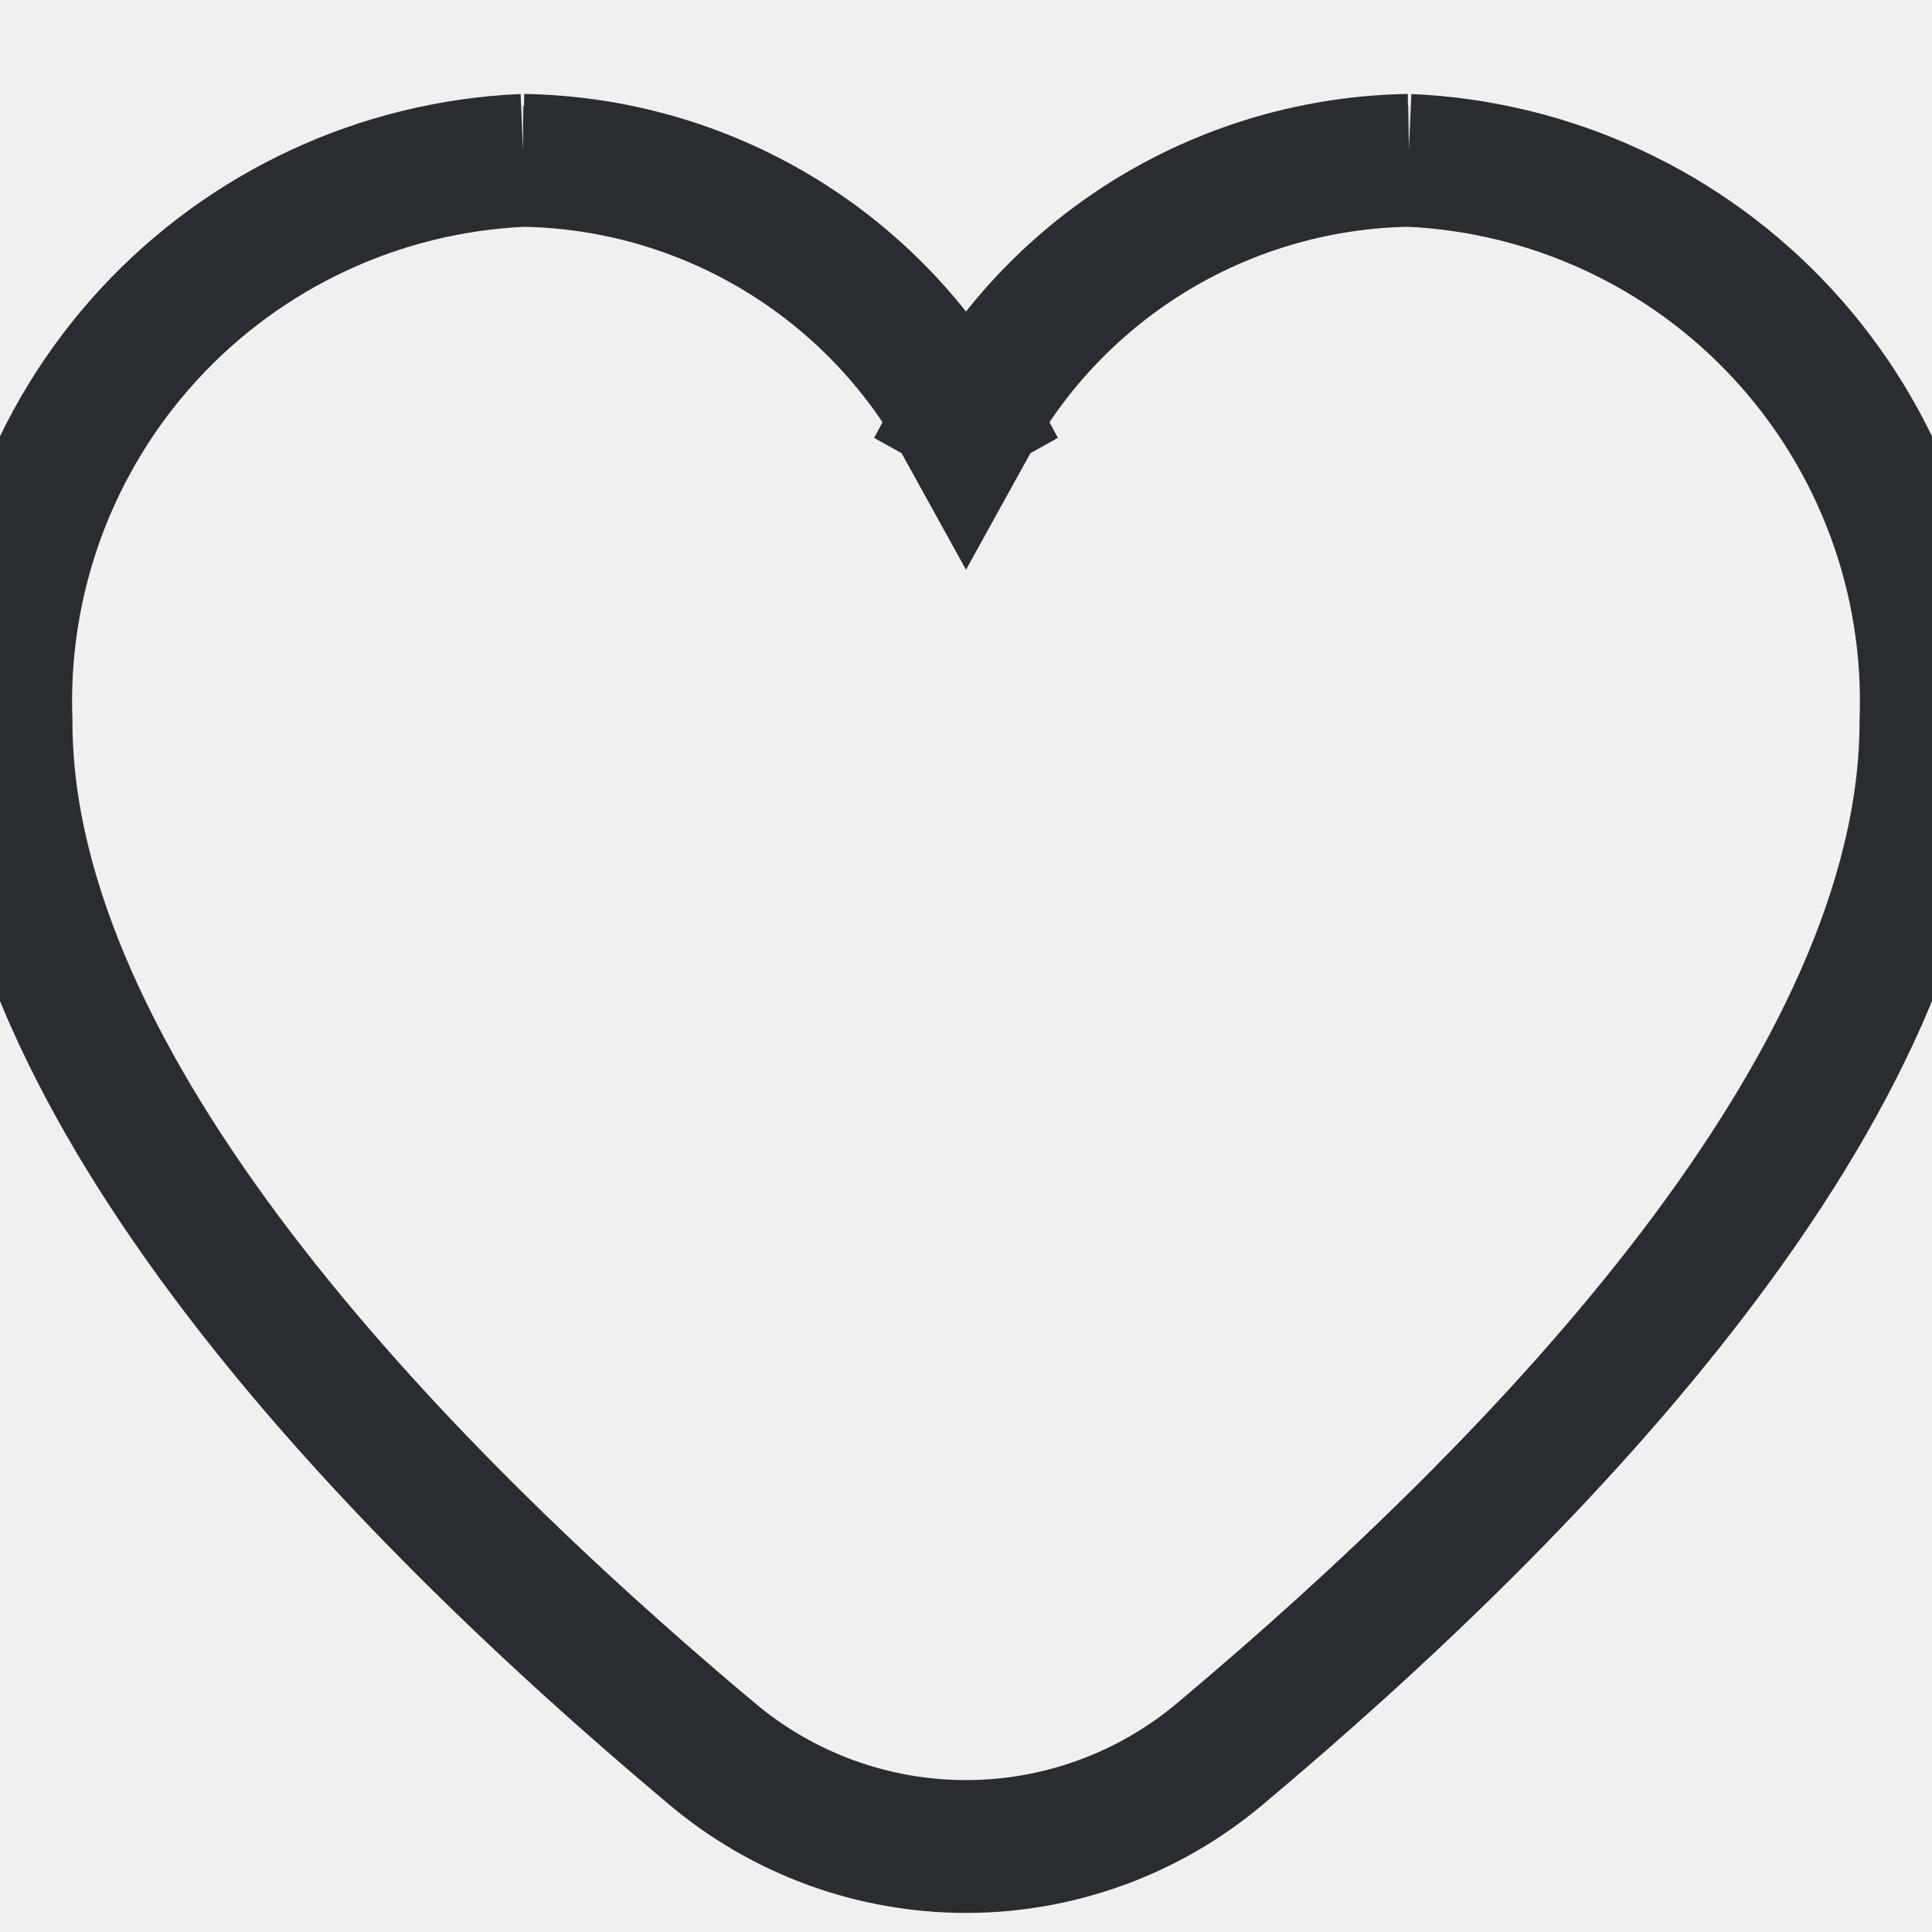
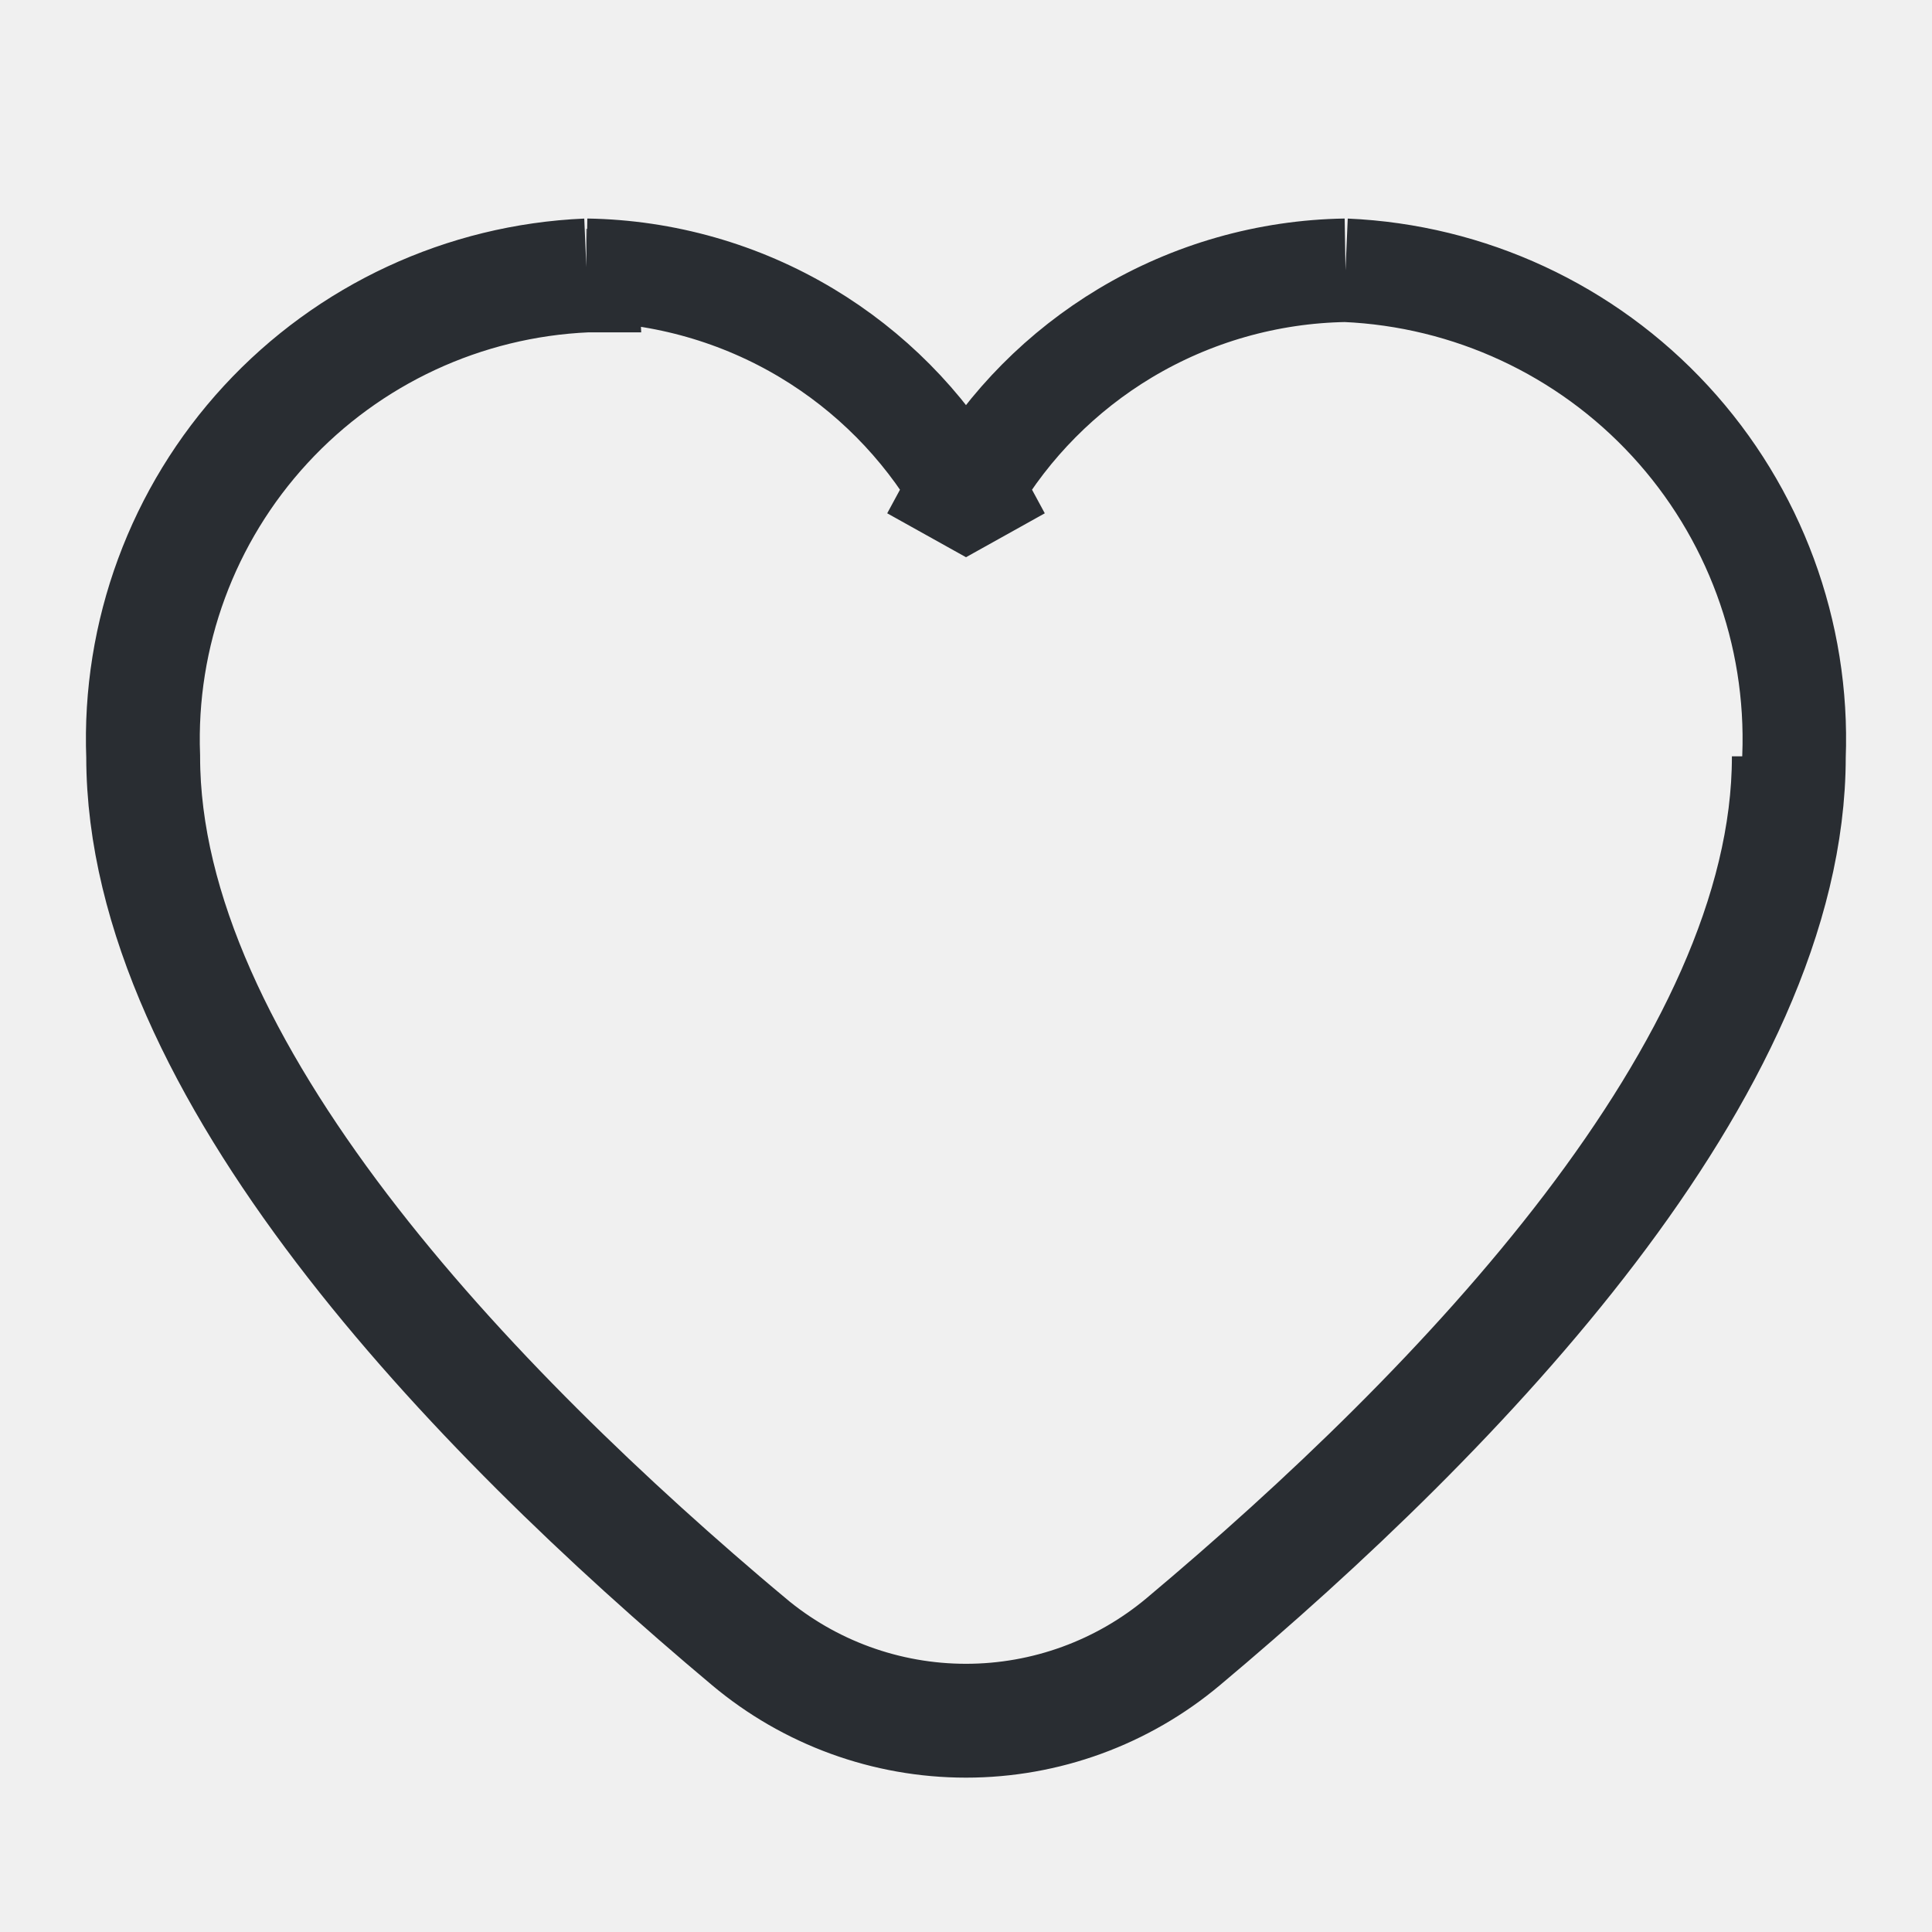
- <svg xmlns="http://www.w3.org/2000/svg" width="24" height="24" viewBox="0 0 24 24" fill="none">
-   <g clip-path="url(#clip0_6120_25)">
-     <path d="M6.5 1.917C4.705 1.995 3.014 2.78 1.796 4.101C0.578 5.422 -0.068 7.172 4.06709e-06 8.967C4.06709e-06 13.514 4.786 18.48 8.8 21.847C9.696 22.6 10.829 23.013 12 23.013C13.171 23.013 14.304 22.6 15.2 21.847C19.214 18.48 24 13.514 24 8.967C24.068 7.172 23.422 5.422 22.204 4.101C20.986 2.78 19.295 1.995 17.5 1.917M6.5 1.917L6.498 2.067C6.499 2.067 6.501 2.067 6.502 2.067M6.5 1.917L6.507 2.067C6.505 2.067 6.504 2.067 6.502 2.067M6.5 1.917C7.626 1.935 8.728 2.249 9.693 2.828C10.609 3.378 11.372 4.147 11.913 5.065C11.898 5.091 11.883 5.118 11.869 5.144L12 5.217L12.131 5.144C12.117 5.118 12.102 5.091 12.087 5.065C12.628 4.147 13.391 3.378 14.307 2.828C15.273 2.249 16.374 1.935 17.5 1.917M6.502 2.067C4.748 2.144 3.096 2.912 1.906 4.203C0.715 5.495 0.084 7.205 0.15 8.961L0.15 8.967H0.15C0.15 11.191 1.323 13.537 3.014 15.759C4.703 17.977 6.894 20.052 8.896 21.732L8.897 21.732C9.766 22.463 10.865 22.863 12 22.863C13.135 22.863 14.234 22.463 15.104 21.732L15.104 21.732C17.106 20.052 19.297 17.977 20.986 15.759C22.677 13.537 23.85 11.191 23.85 8.967V8.961L23.85 8.961C23.916 7.205 23.285 5.495 22.094 4.203C20.904 2.912 19.252 2.144 17.498 2.067M6.502 2.067C7.6 2.085 8.674 2.392 9.616 2.957C10.559 3.523 11.336 4.327 11.869 5.29L12 5.527L12.131 5.29C12.664 4.327 13.441 3.523 14.384 2.957C15.326 2.392 16.4 2.085 17.498 2.067M17.498 2.067C17.499 2.067 17.501 2.067 17.502 2.067L17.5" fill="none" stroke="#292D32" stroke-width="1.5" />
+ <svg xmlns="http://www.w3.org/2000/svg" width="24" height="24" viewBox="0 0 28 28" fill="none">
+   <g clip-path="url(#clip0_6120_25)" transform="translate(2,2)">
+     <path d="M6.5 1.917C4.705 1.995 3.014 2.78 1.796 4.101C0.578 5.422 -0.068 7.172 4.06709e-06 8.967C4.06709e-06 13.514 4.786 18.48 8.8 21.847C9.696 22.6 10.829 23.013 12 23.013C13.171 23.013 14.304 22.6 15.2 21.847C19.214 18.48 24 13.514 24 8.967C24.068 7.172 23.422 5.422 22.204 4.101C20.986 2.78 19.295 1.995 17.5 1.917M6.5 1.917L6.498 2.067C6.499 2.067 6.501 2.067 6.502 2.067M6.5 1.917L6.507 2.067C6.505 2.067 6.504 2.067 6.502 2.067M6.5 1.917C7.626 1.935 8.728 2.249 9.693 2.828C10.609 3.378 11.372 4.147 11.913 5.065C11.898 5.091 11.883 5.118 11.869 5.144L12 5.217L12.131 5.144C12.117 5.118 12.102 5.091 12.087 5.065C12.628 4.147 13.391 3.378 14.307 2.828C15.273 2.249 16.374 1.935 17.5 1.917M6.502 2.067C4.748 2.144 3.096 2.912 1.906 4.203C0.715 5.495 0.084 7.205 0.15 8.961L0.15 8.967H0.15C0.15 11.191 1.323 13.537 3.014 15.759C4.703 17.977 6.894 20.052 8.896 21.732L8.897 21.732C9.766 22.463 10.865 22.863 12 22.863C13.135 22.863 14.234 22.463 15.104 21.732L15.104 21.732C17.106 20.052 19.297 17.977 20.986 15.759C22.677 13.537 23.85 11.191 23.85 8.967V8.961L23.85 8.961C23.916 7.205  17.498 2.067M6.502 2.067C7.6 2.085 8.674 2.392 9.616 2.957C10.559 3.523 11.336 4.327 11.869 5.29L12 5.527L12.131 5.29C12.664 4.327 13.441 3.523 14.384 2.957C15.326 2.392 16.4 2.085 17.498 2.067M17.498 2.067C17.499 2.067 17.501 2.067 17.502 2.067L17.5 1.917M17.498 2.067C17.496 2.067 17.495 2.067 17.494 2.067L17.5 1.917M14.065 20.387L14.012 20.432C13.449 20.906 12.736 21.166 12 21.166C11.264 21.166 10.552 20.906 9.989 20.432C9.989 20.432 9.988 20.432 9.988 20.432L10.085 20.317C4.947 16.006 2 11.87 2 8.967L14.065 20.387ZM14.065 20.387V20.383C16.615 18.239 18.628 16.136 20.006 14.2C21.391 12.258 22.149 10.468 22.15 8.971C22.219 7.668 21.771 6.389 20.903 5.415C20.033 4.439 18.814 3.847 17.509 3.767L17.5 3.767L17.491 3.767C16.187 3.847 14.967 4.439 14.097 5.415C13.229 6.389 12.781 7.667 12.85 8.971C12.849 9.195 12.759 9.41 12.601 9.568C12.442 9.727 12.225 9.817 12 9.817C11.775 9.817 11.558 9.727 11.399 9.568C11.241 9.41 11.151 9.195 11.15 8.971C11.219 7.667 10.771 6.389 9.903 5.415C9.033 4.439 7.813" fill="none" stroke="#292D32" stroke-width="1.5" />
  </g>
-   <defs>
-     <clipPath id="clip0_6120_25">
-       <rect width="24" height="24" fill="white" />
-     </clipPath>
-   </defs>
</svg>
